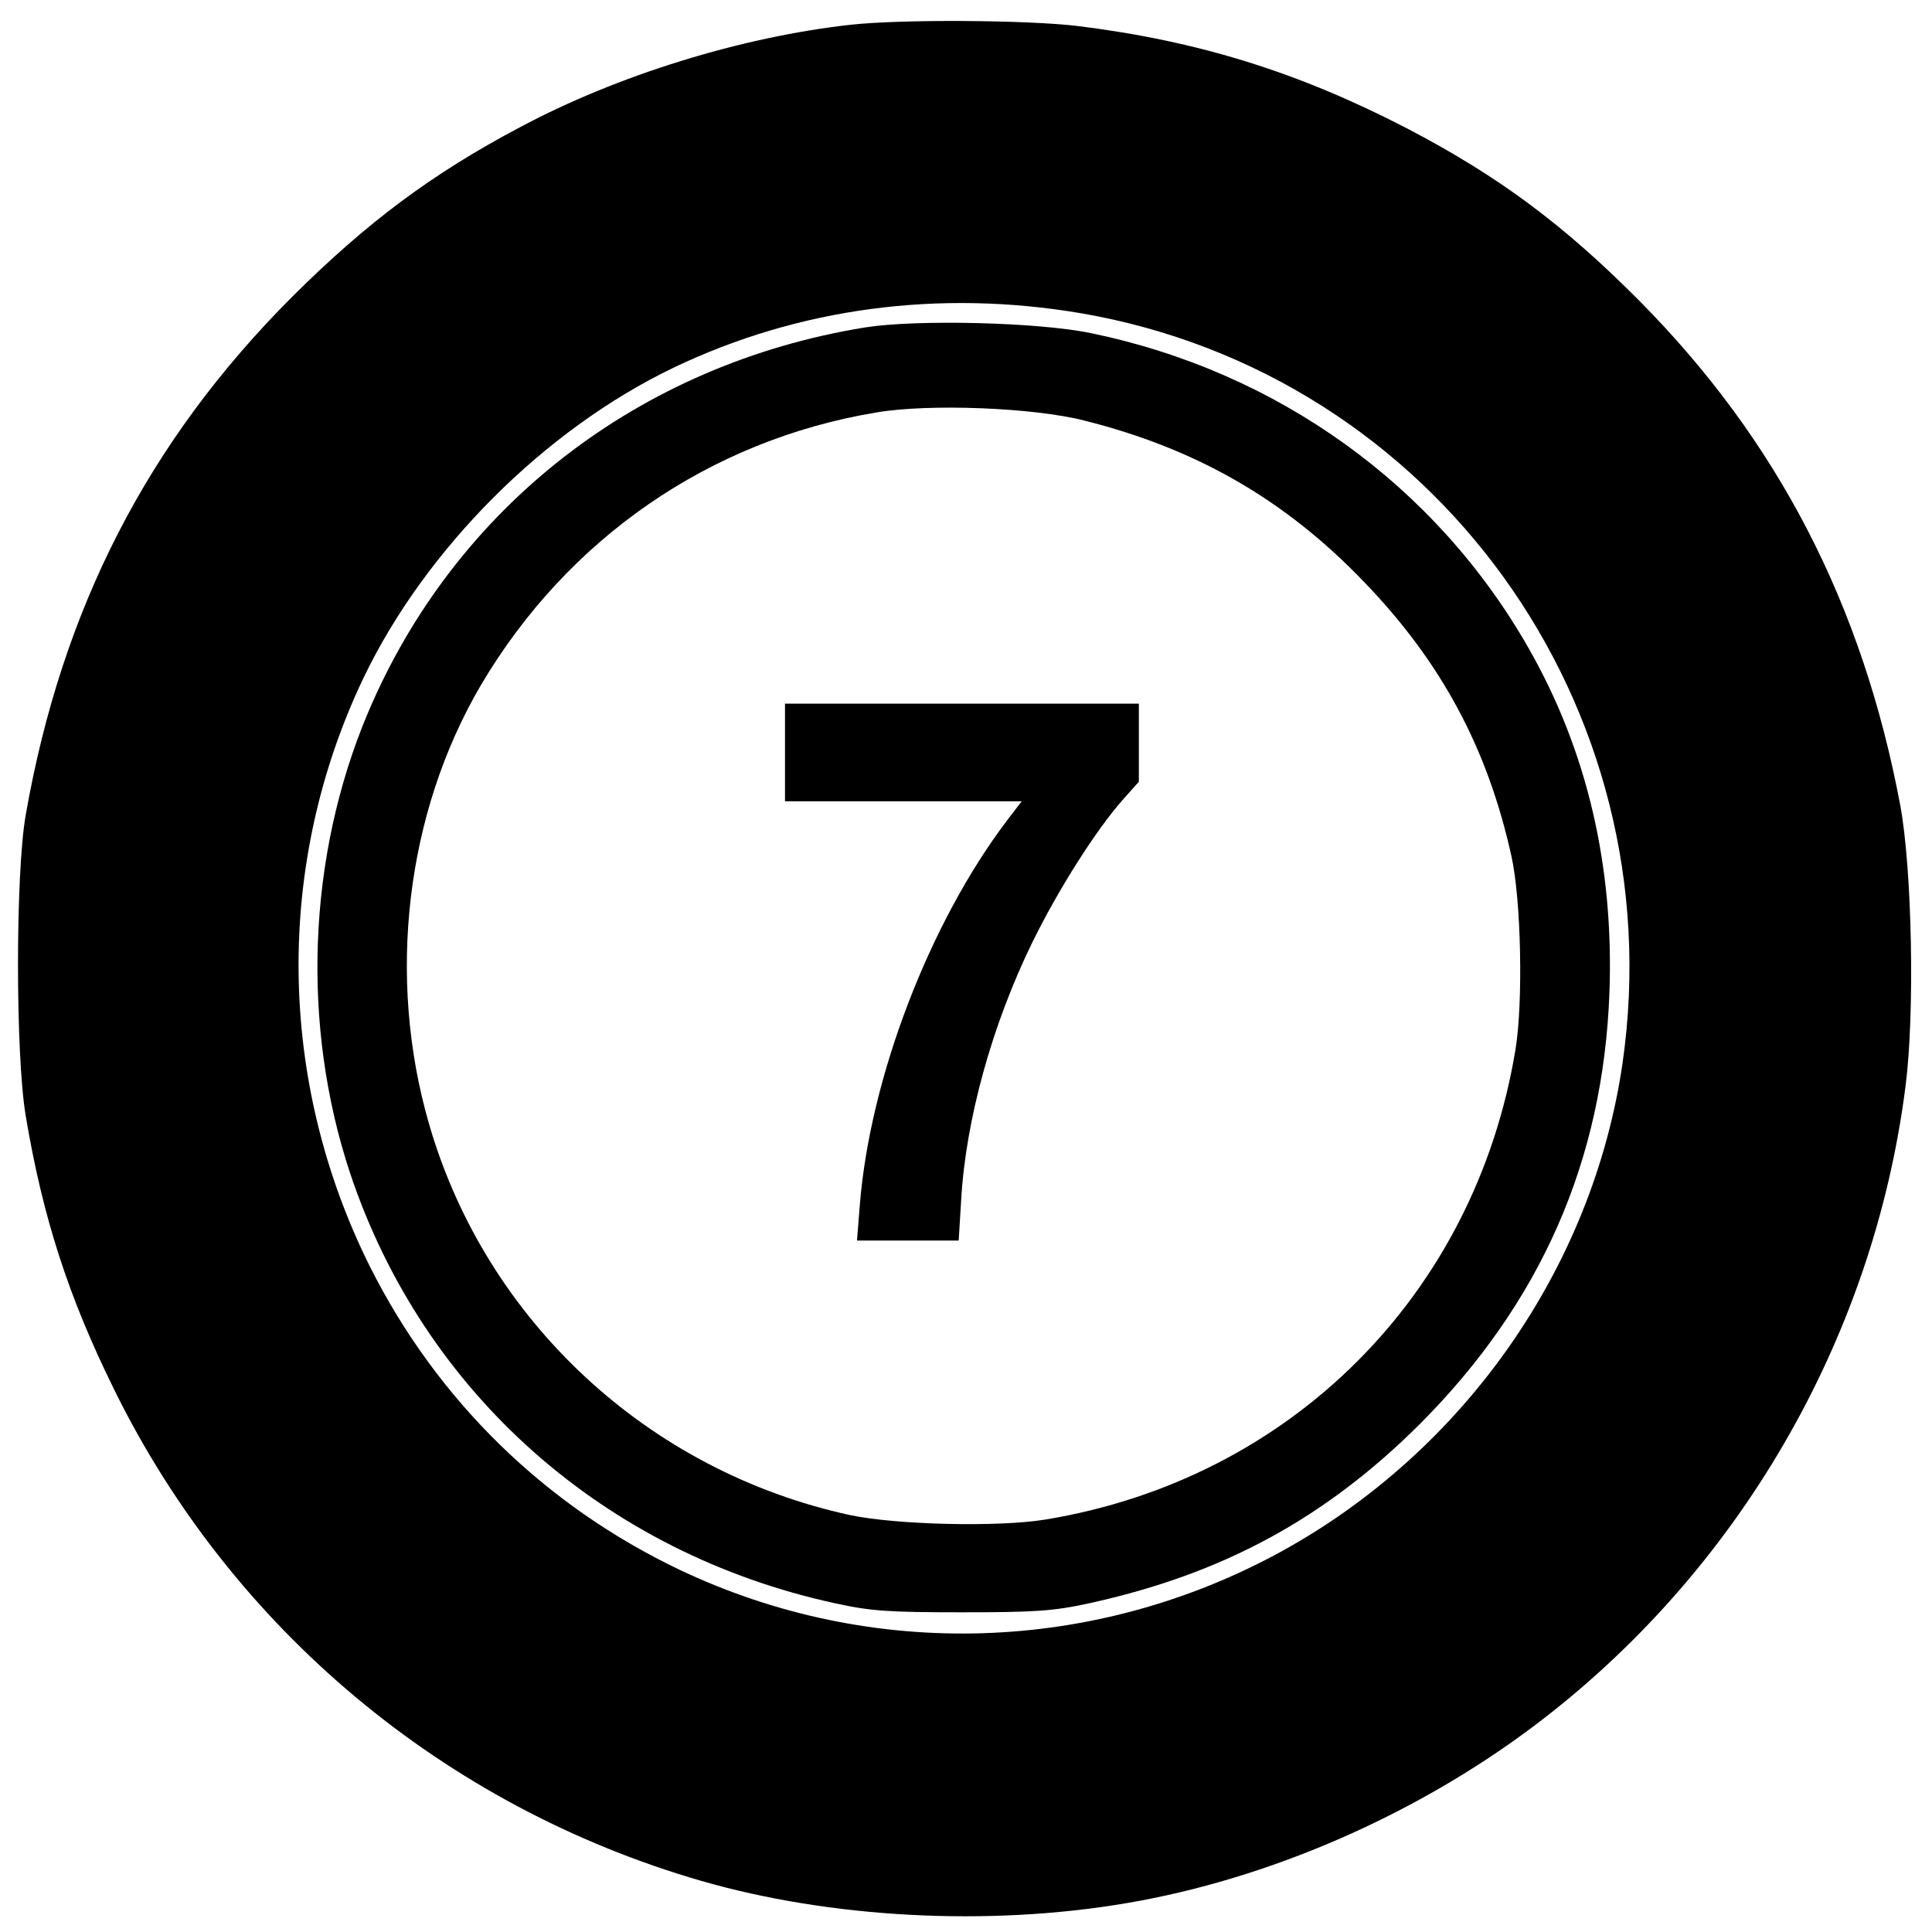
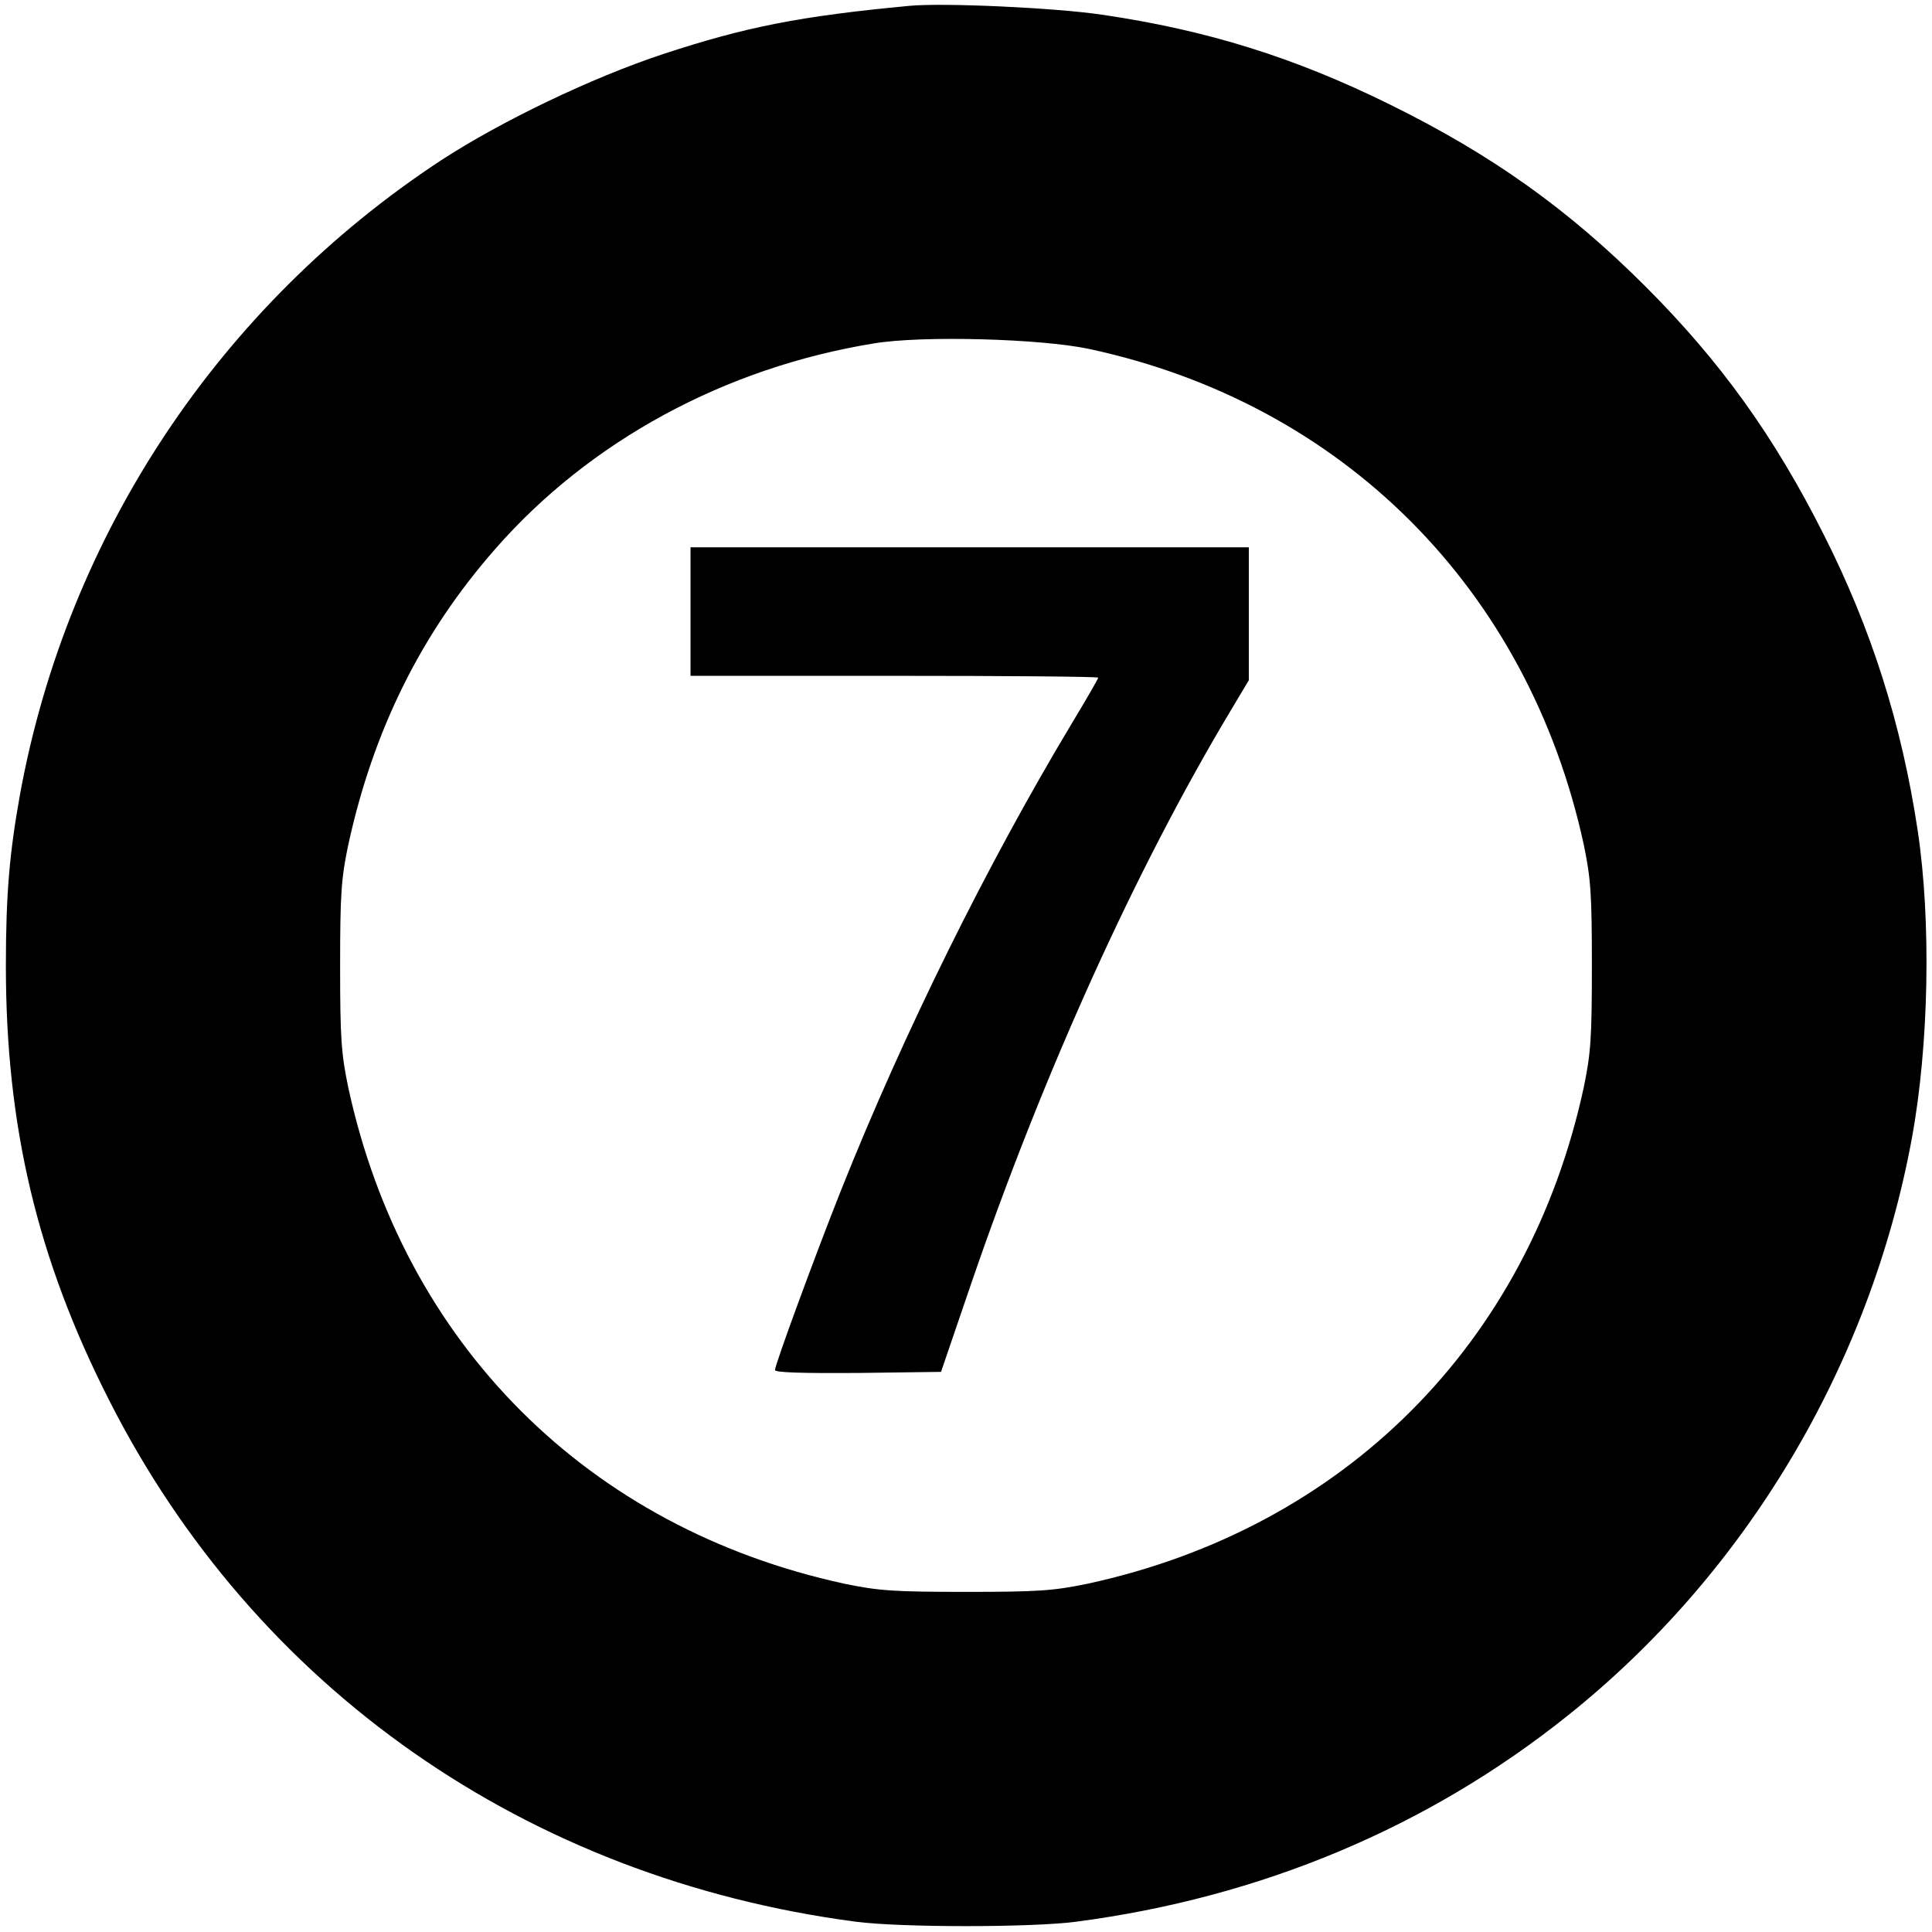
- <svg xmlns="http://www.w3.org/2000/svg" version="1.0" width="475pt" height="475pt" viewBox="0 0 475 475" preserveAspectRatio="xMidYMid meet">
-   <g transform="translate(0,475) scale(0.1,-0.1)" fill="#000000" stroke="none">
-     <path d="M2090 4689 c-268 -30 -572 -124 -810 -251 -218 -115 -378 -235 -561 -417 -355 -355 -567 -767 -656 -1276 -25 -145 -25 -586 0 -737 42 -251 105 -446 218 -675 289 -587 811 -1024 1442 -1207 318 -92 707 -113 1047 -55 348 59 707 215 998 433 504 378 838 953 917 1576 23 179 16 533 -13 690 -93 495 -302 898 -642 1241 -187 188 -346 306 -572 424 -265 137 -510 214 -808 251 -124 15 -435 17 -560 3z m567 -709 c869 -149 1459 -966 1332 -1845 -73 -500 -387 -950 -836 -1198 -460 -253 -1008 -271 -1481 -47 -332 158 -597 417 -762 745 -229 458 -235 992 -15 1451 152 315 444 608 761 760 307 147 652 193 1001 134z" />
-     <path d="M2127 3945 c-556 -90 -1009 -442 -1223 -949 -148 -351 -164 -767 -43 -1131 180 -539 625 -934 1193 -1057 86 -19 132 -22 311 -22 179 0 225 3 312 22 329 72 580 208 814 441 297 298 451 647 466 1062 11 310 -55 593 -198 844 -228 401 -617 681 -1077 776 -130 27 -429 34 -555 14z m539 -229 c275 -69 493 -194 687 -396 190 -197 304 -408 363 -675 24 -108 29 -360 10 -475 -99 -603 -553 -1057 -1156 -1156 -116 -19 -366 -13 -480 11 -497 108 -895 478 -1035 961 -105 362 -57 765 127 1079 213 361 563 603 973 671 129 22 386 12 511 -20z" />
-     <path d="M1930 2900 l0 -120 291 0 291 0 -36 -47 c-191 -252 -337 -633 -362 -945 l-7 -88 125 0 125 0 6 98 c11 198 76 433 176 637 64 130 155 273 220 347 l41 46 0 96 0 96 -435 0 -435 0 0 -120z" />
+ <svg xmlns="http://www.w3.org/2000/svg" version="1.0" width="526pt" height="526pt" viewBox="0 0 526 526" preserveAspectRatio="xMidYMid meet">
+   <g transform="translate(0,526) scale(0.1,-0.1)" fill="#000000" stroke="none">
+     <path d="M2475 5244 c-297 -28 -444 -57 -669 -131 -194 -64 -442 -183 -606 -290 -602 -396 -1015 -1017 -1145 -1723 -29 -161 -39 -273 -39 -470 0 -436 85 -796 280 -1180 398 -787 1138 -1304 2034 -1422 122 -16 478 -16 600 0 503 66 958 257 1338 561 486 388 823 953 937 1571 47 255 53 594 16 839 -44 292 -127 551 -256 806 -135 268 -281 471 -485 675 -209 209 -417 358 -695 495 -259 128 -498 203 -785 245 -128 19 -434 33 -525 24z m490 -934 c691 -148 1196 -654 1347 -1350 19 -92 22 -133 22 -330 0 -196 -3 -238 -22 -330 -151 -699 -653 -1201 -1352 -1352 -92 -19 -134 -22 -330 -22 -196 0 -238 3 -330 22 -699 151 -1201 653 -1352 1352 -19 92 -22 134 -22 330 0 196 3 238 22 329 68 313 199 577 400 806 257 294 625 494 1031 560 131 22 455 13 586 -15z" />
+     <path d="M1880 3595 l0 -175 555 0 c305 0 555 -2 555 -5 0 -3 -33 -60 -74 -128 -228 -380 -455 -838 -626 -1267 -68 -171 -180 -475 -180 -490 0 -7 76 -9 226 -8 l226 3 82 240 c197 574 447 1127 707 1561 l49 82 0 181 0 181 -760 0 -760 0 0 -175z" />
  </g>
</svg>
